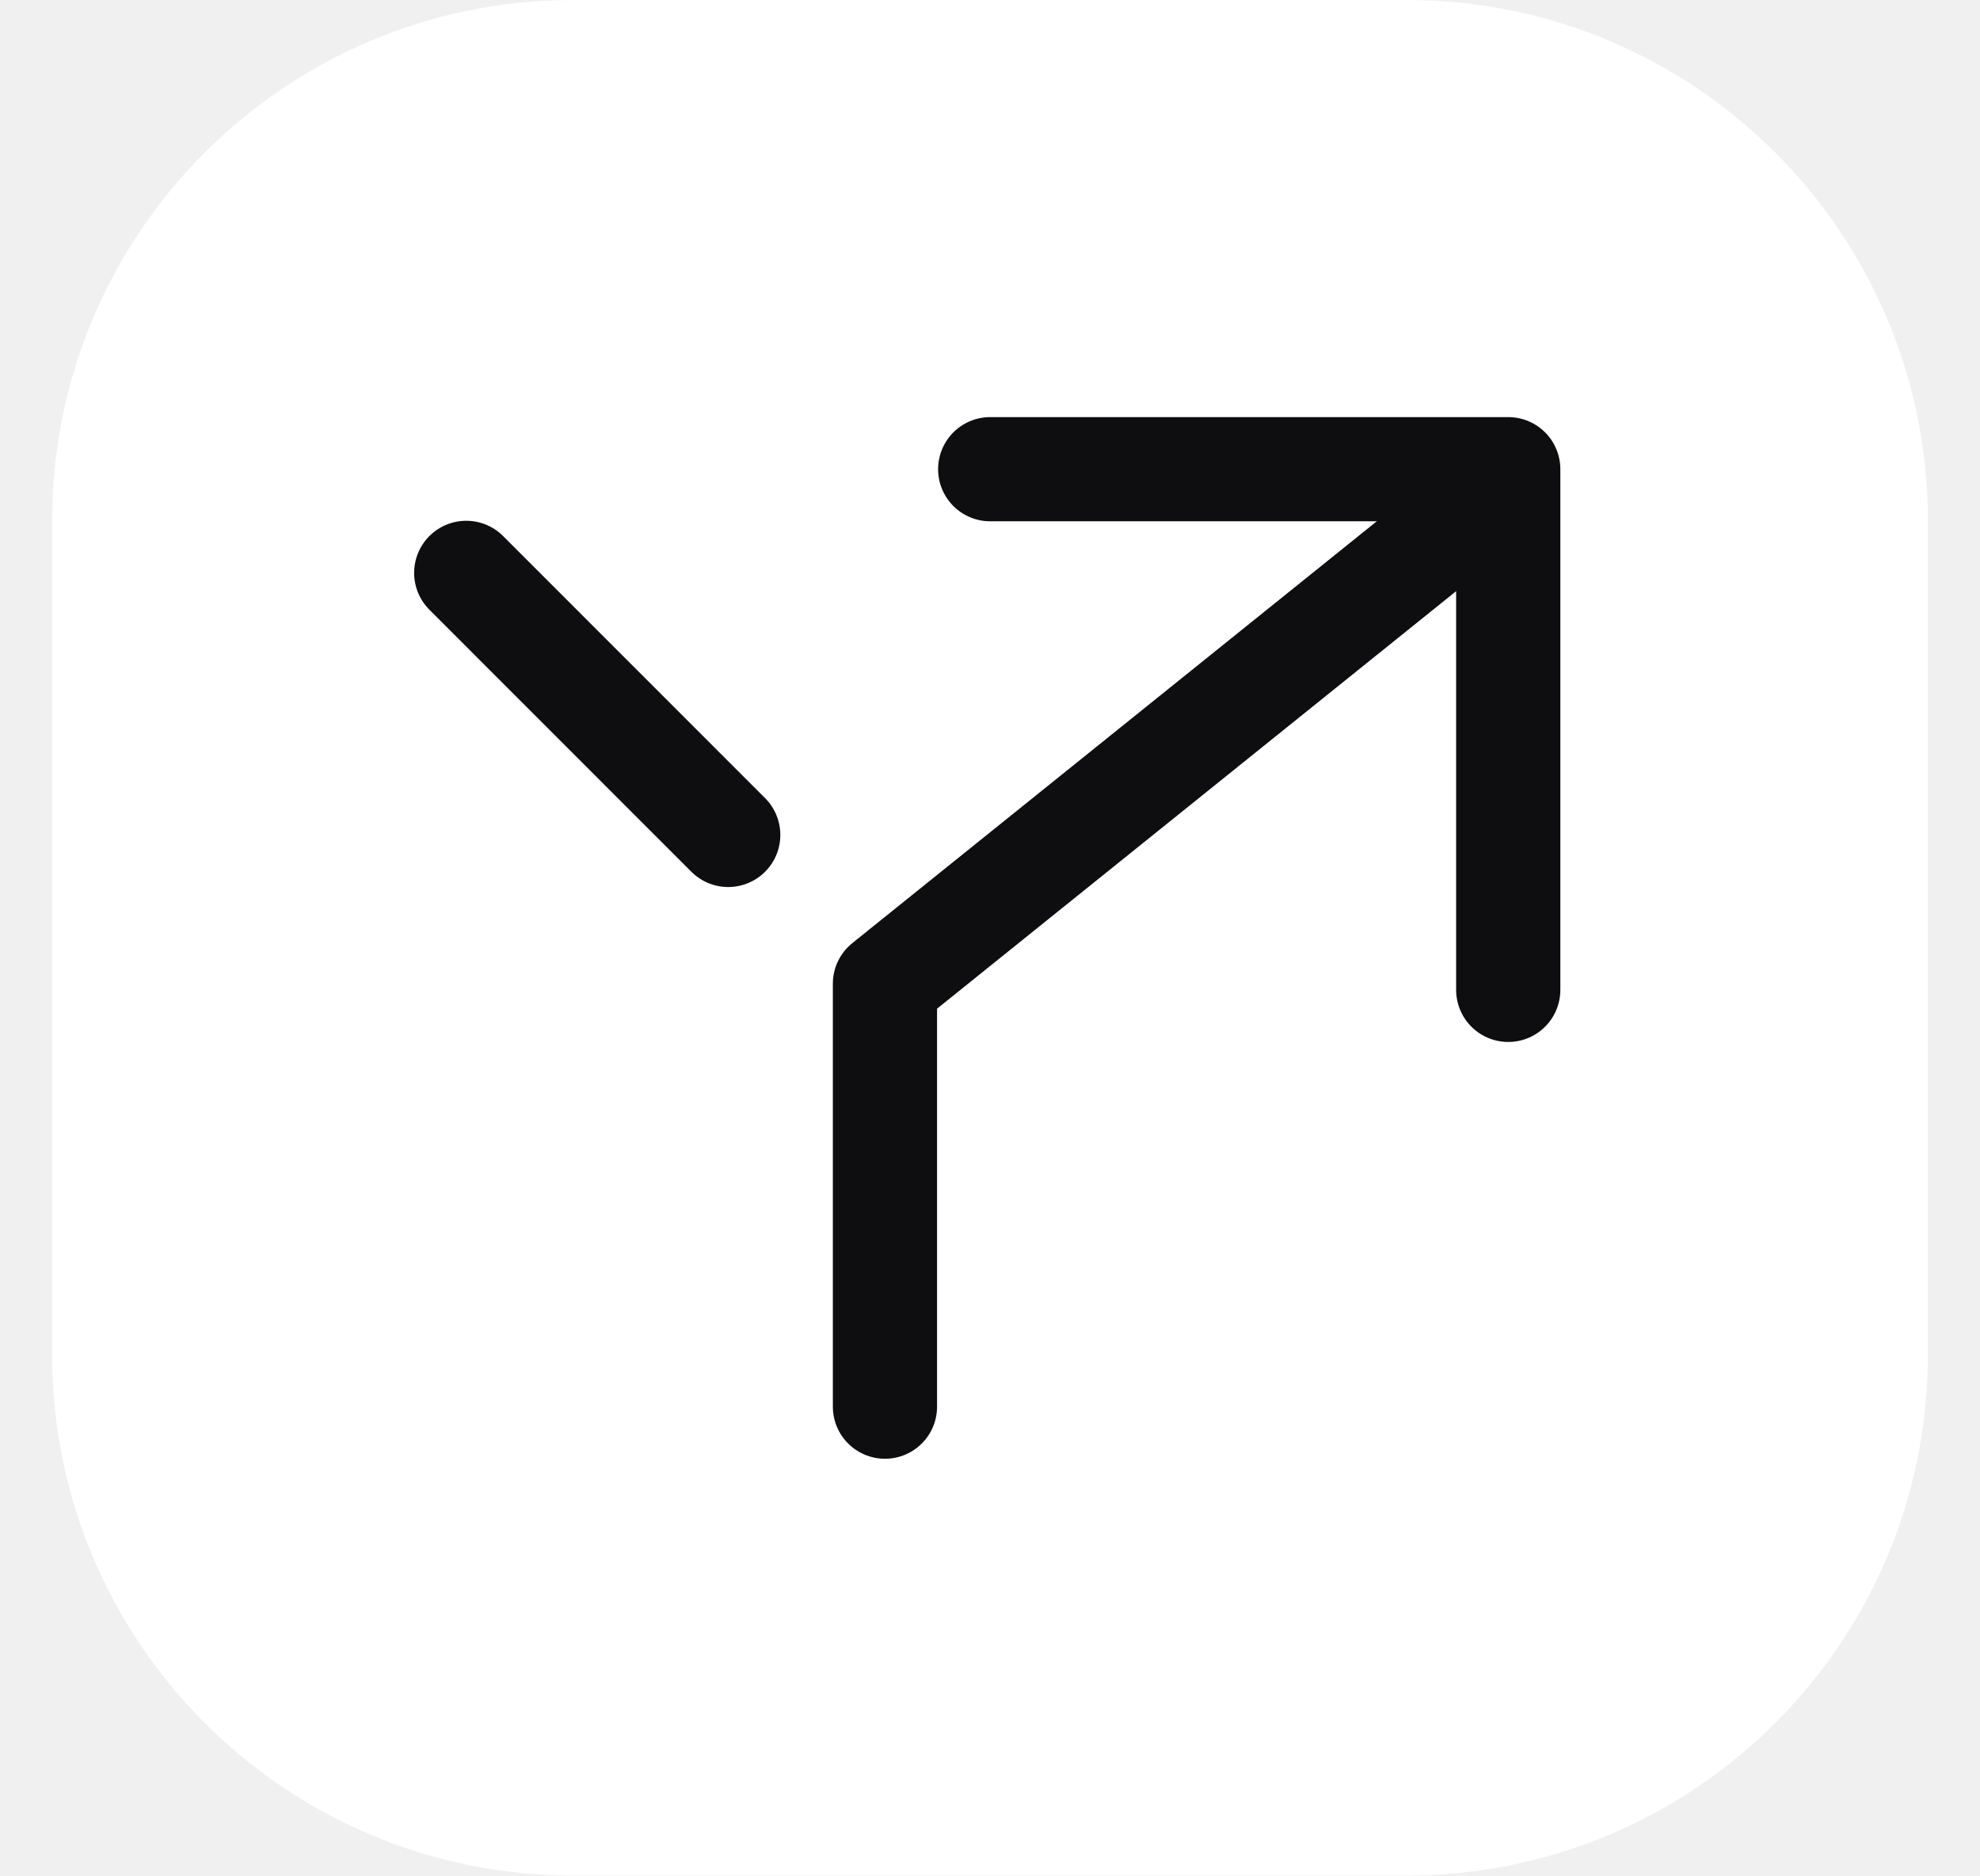
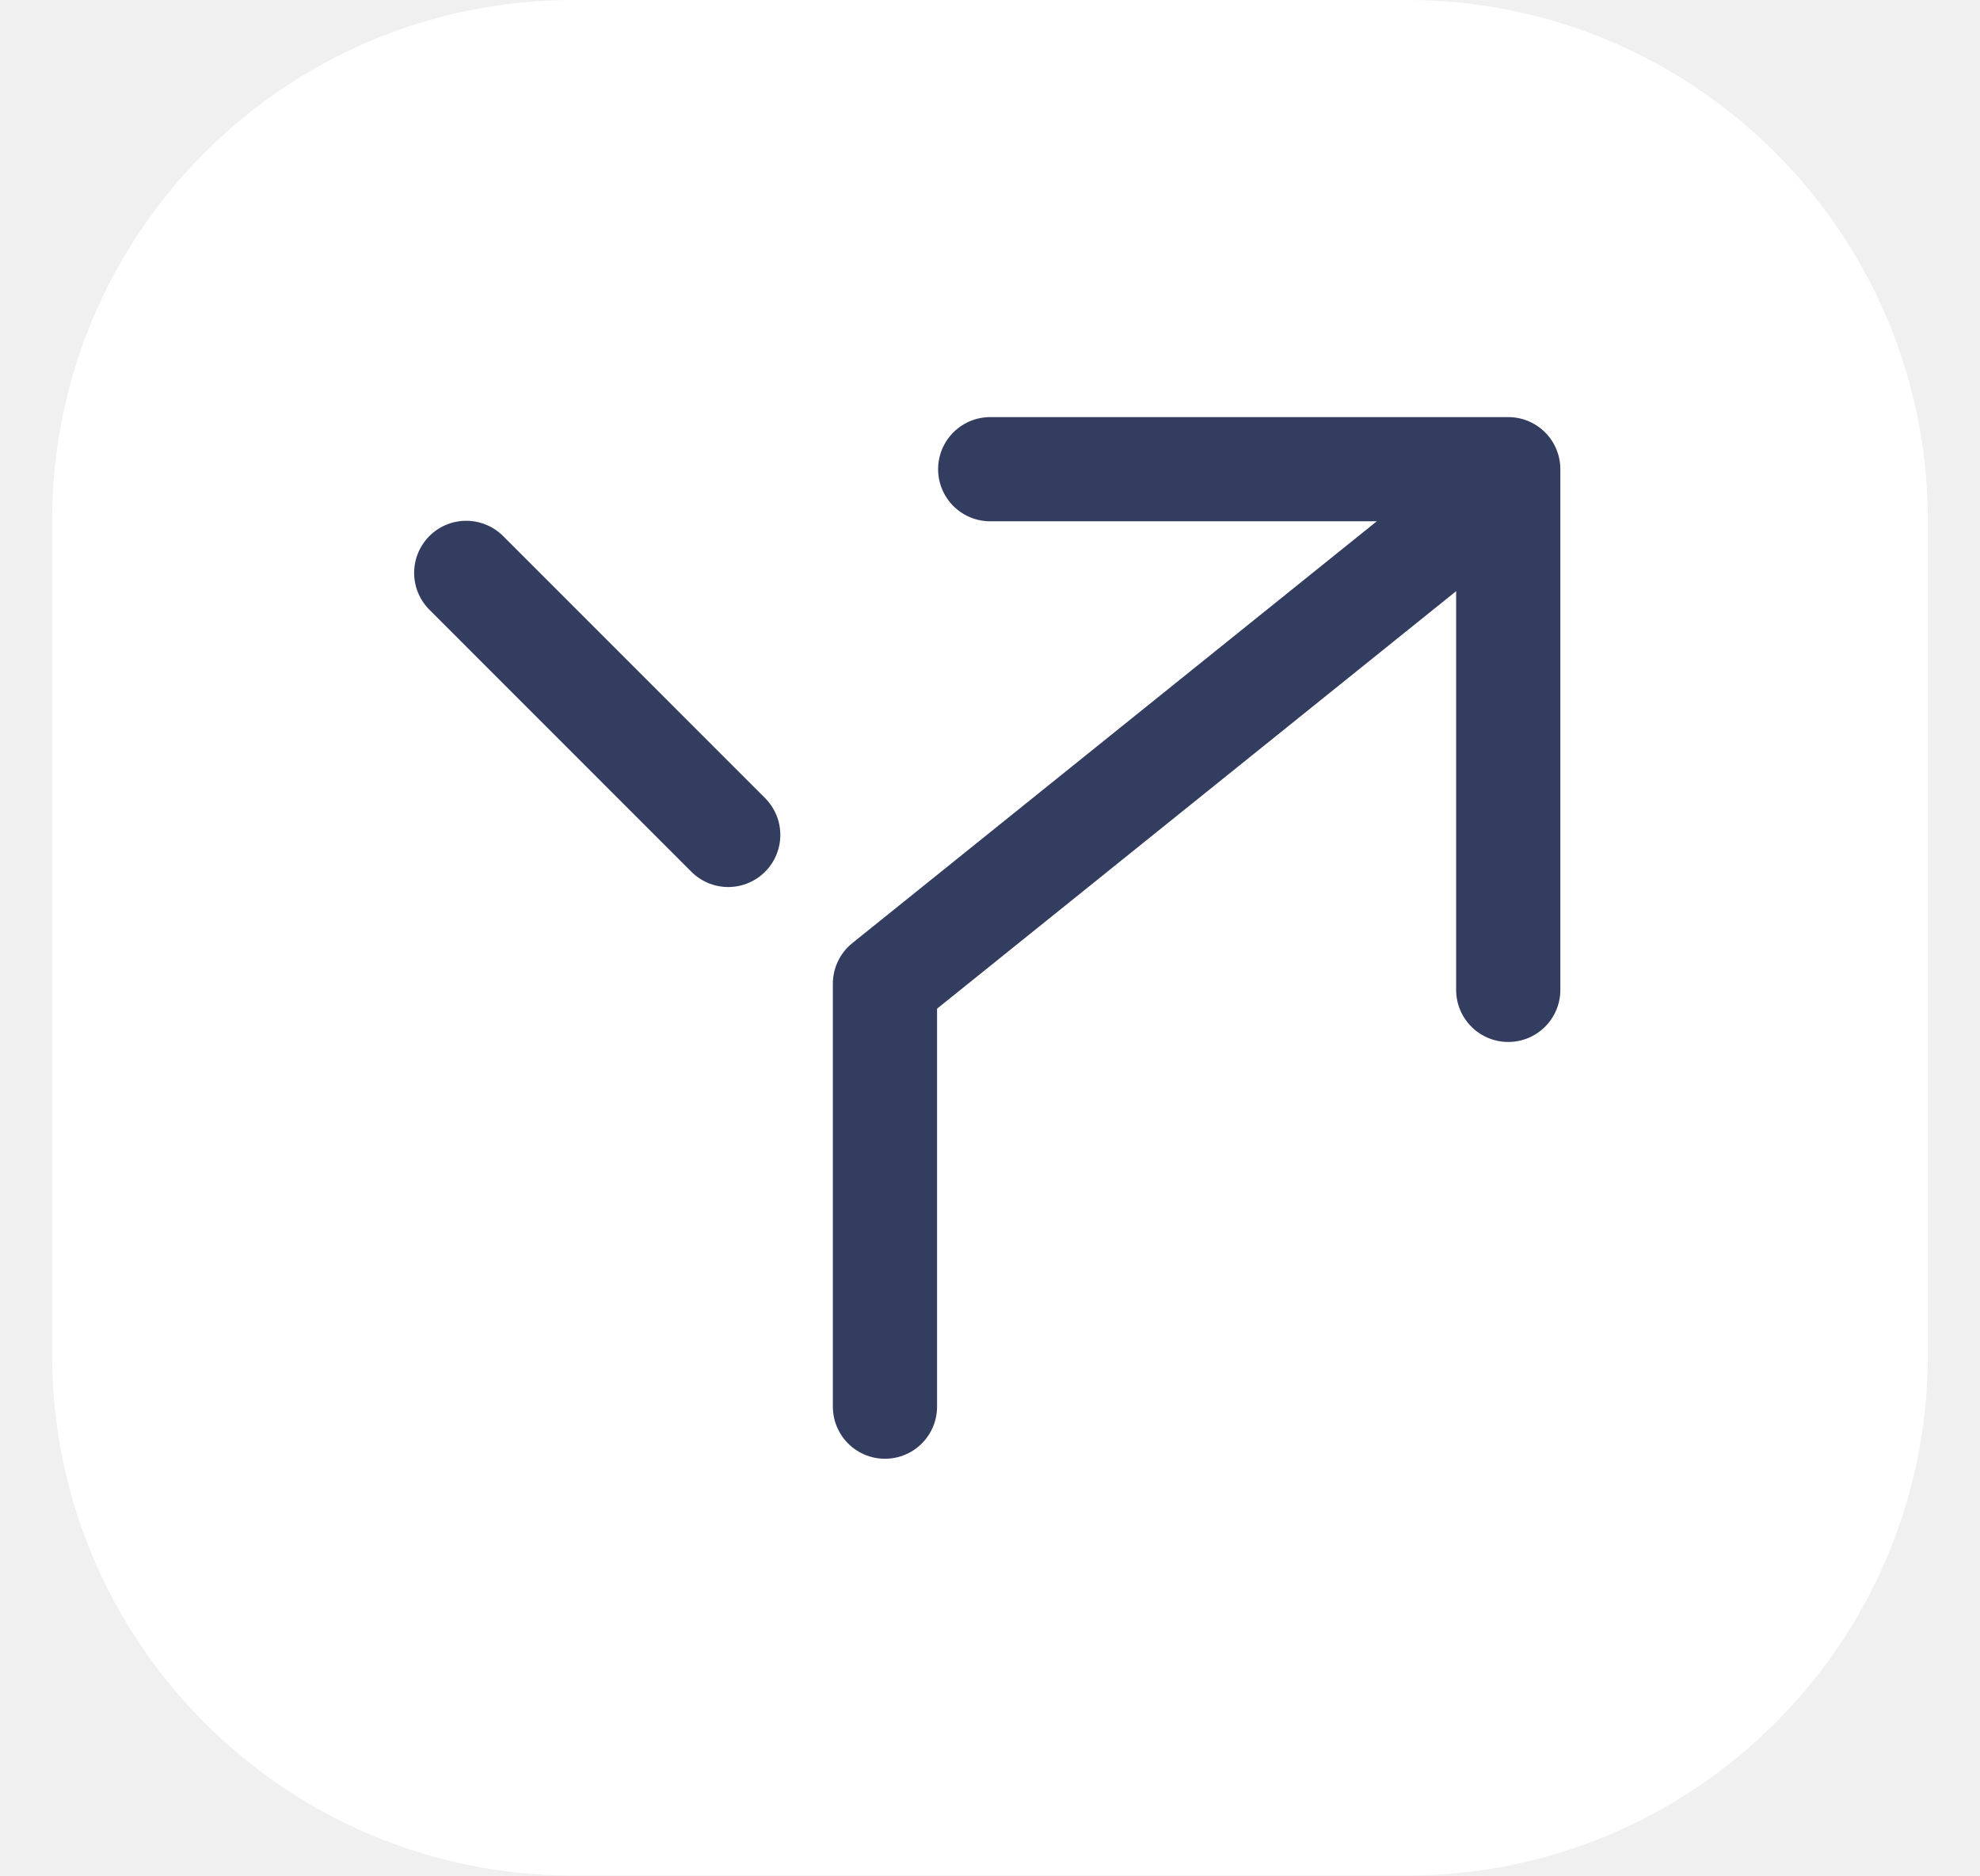
<svg xmlns="http://www.w3.org/2000/svg" width="19" height="18" viewBox="0 0 19 18" fill="none">
  <rect x="0.5" width="18" height="18" rx="5" fill="white" />
-   <path d="M8.492 13.5L8.492 9.441L14.019 4.995" stroke="#0E0E11" stroke-linecap="round" stroke-linejoin="round" />
-   <path d="M4.474 5.498L6.988 8.013" stroke="#0E0E11" stroke-linecap="round" stroke-linejoin="round" />
-   <path d="M14.473 9.5L14.473 4.503L9.502 4.503" stroke="#0E0E11" stroke-linecap="round" stroke-linejoin="round" />
+   <path d="M8.492 13.5L8.492 9.441L14.019 4.995" stroke="#333d5f" stroke-linecap="round" stroke-linejoin="round" />
+   <path d="M4.474 5.498L6.988 8.013" stroke="#333d5f" stroke-linecap="round" stroke-linejoin="round" />
+   <path d="M14.473 9.5L14.473 4.503L9.502 4.503" stroke="#333d5f" stroke-linecap="round" stroke-linejoin="round" />
</svg>
